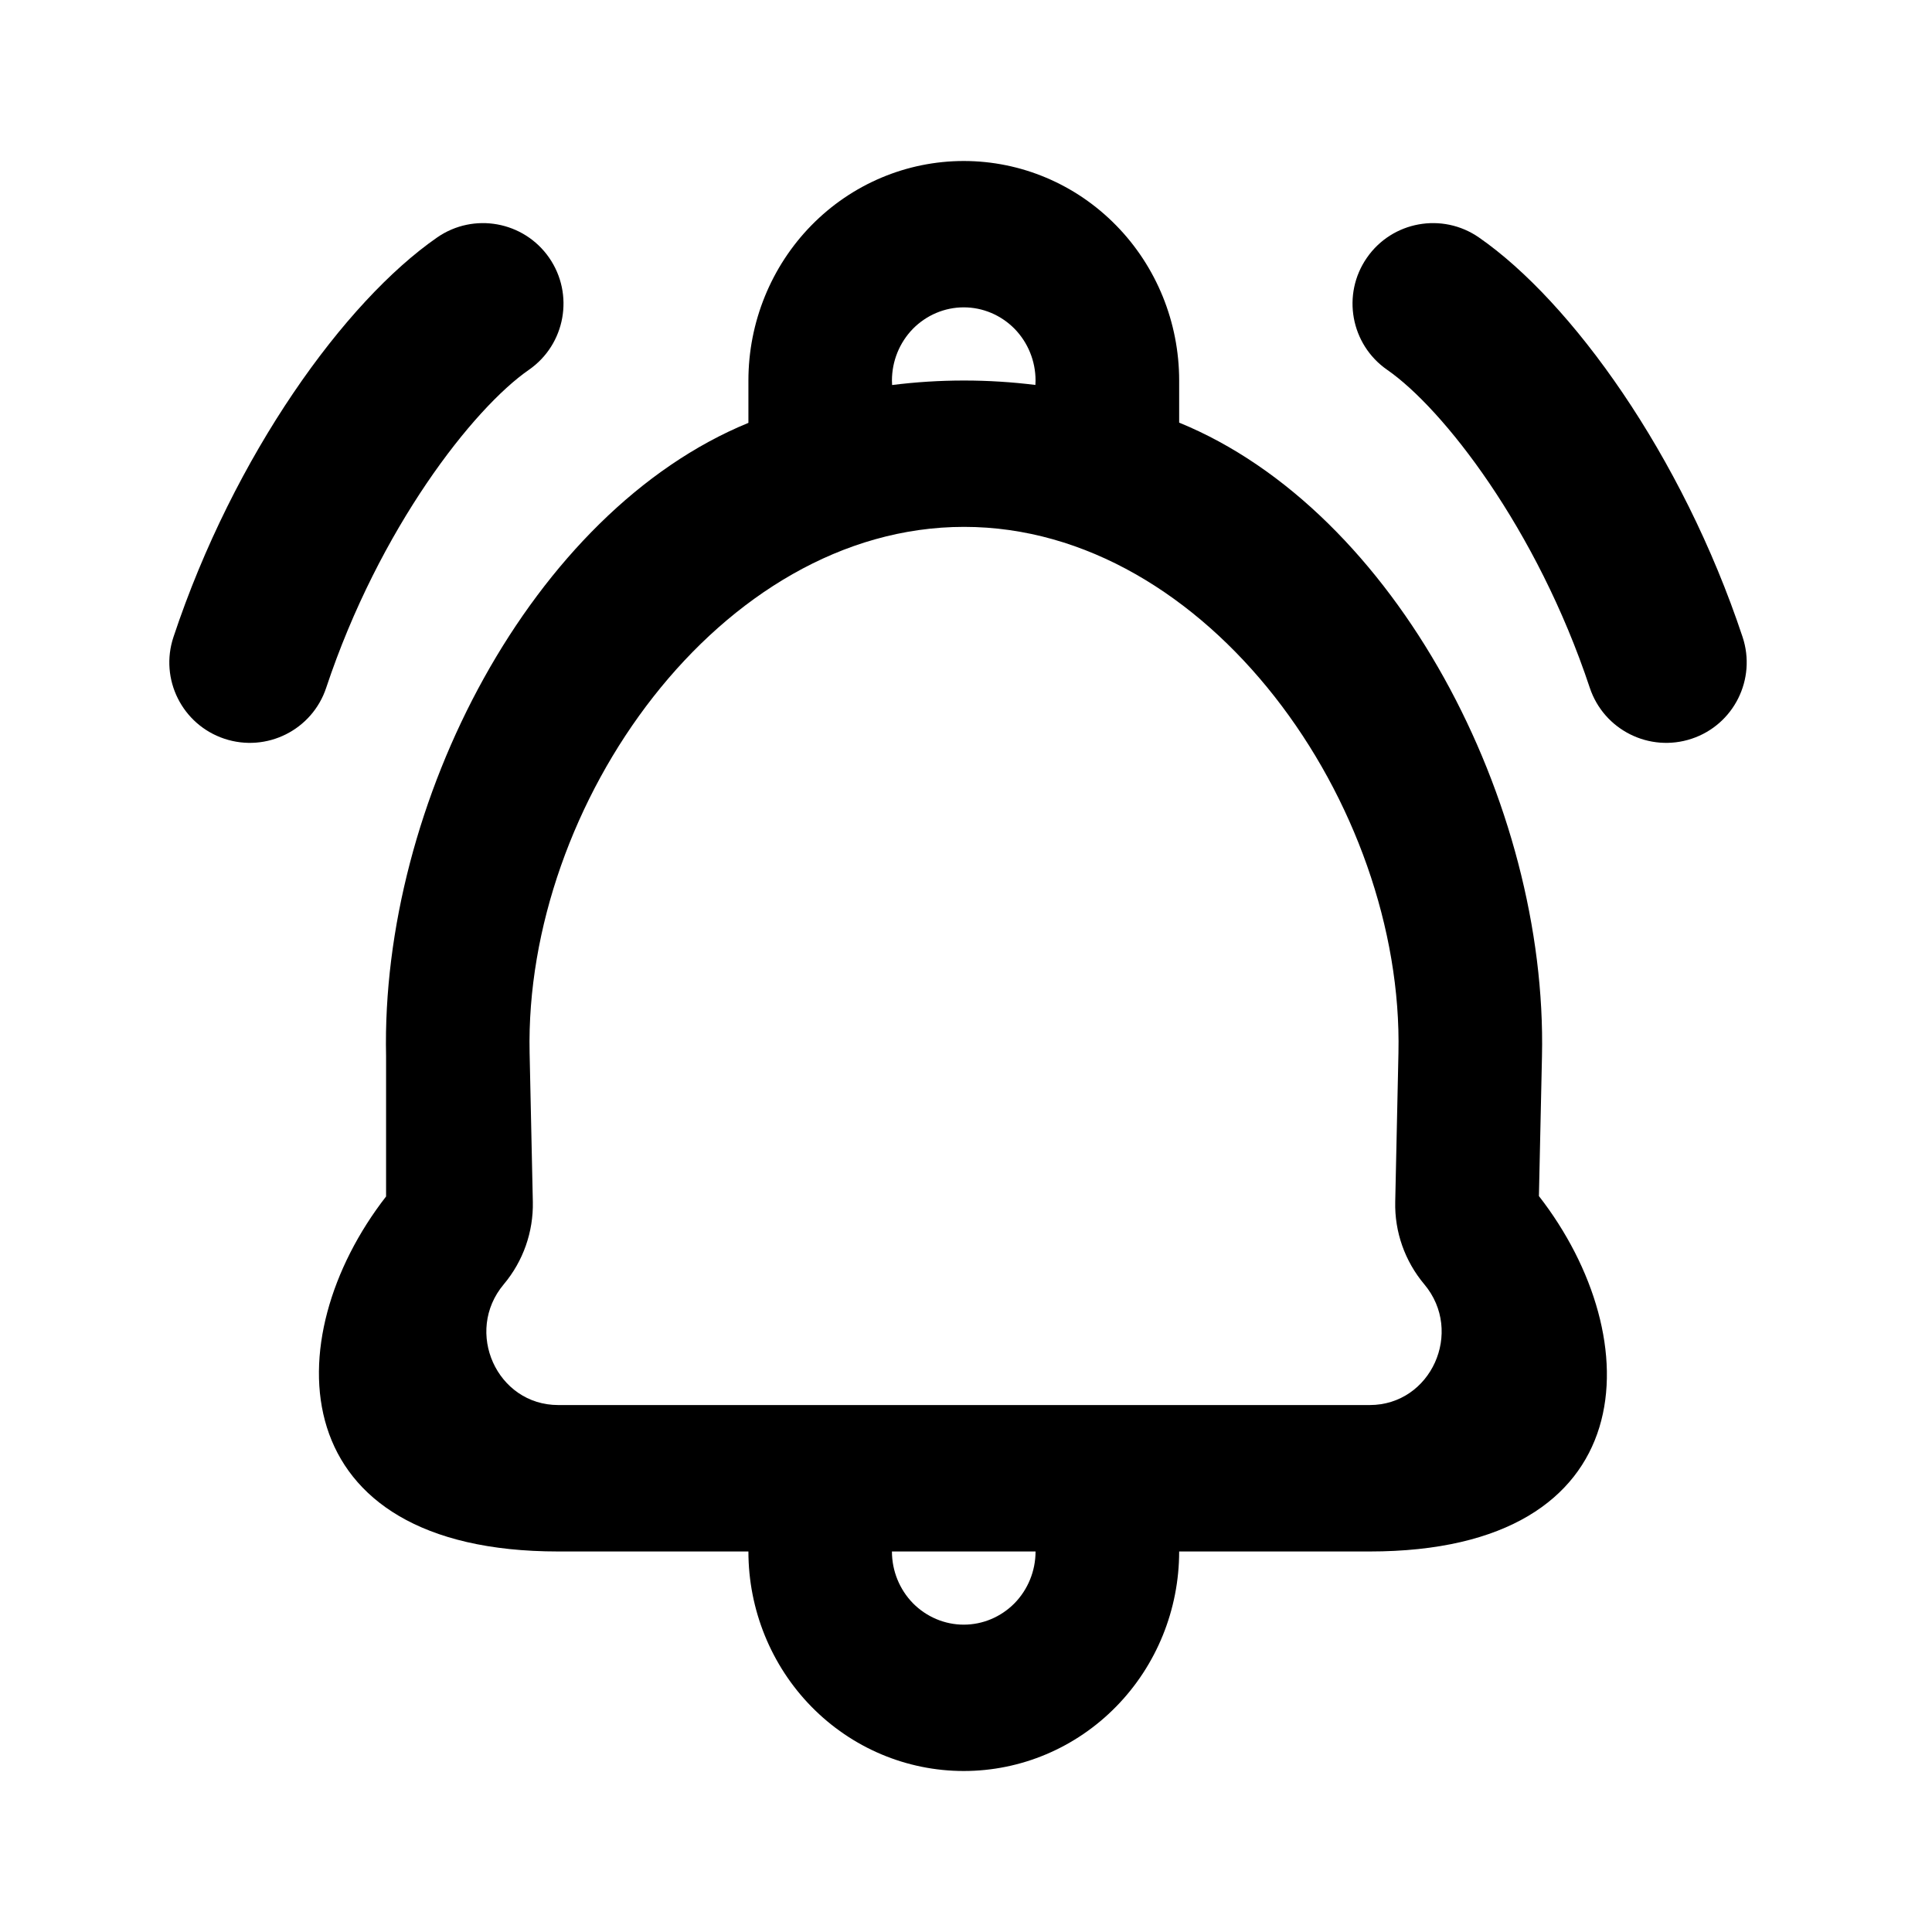
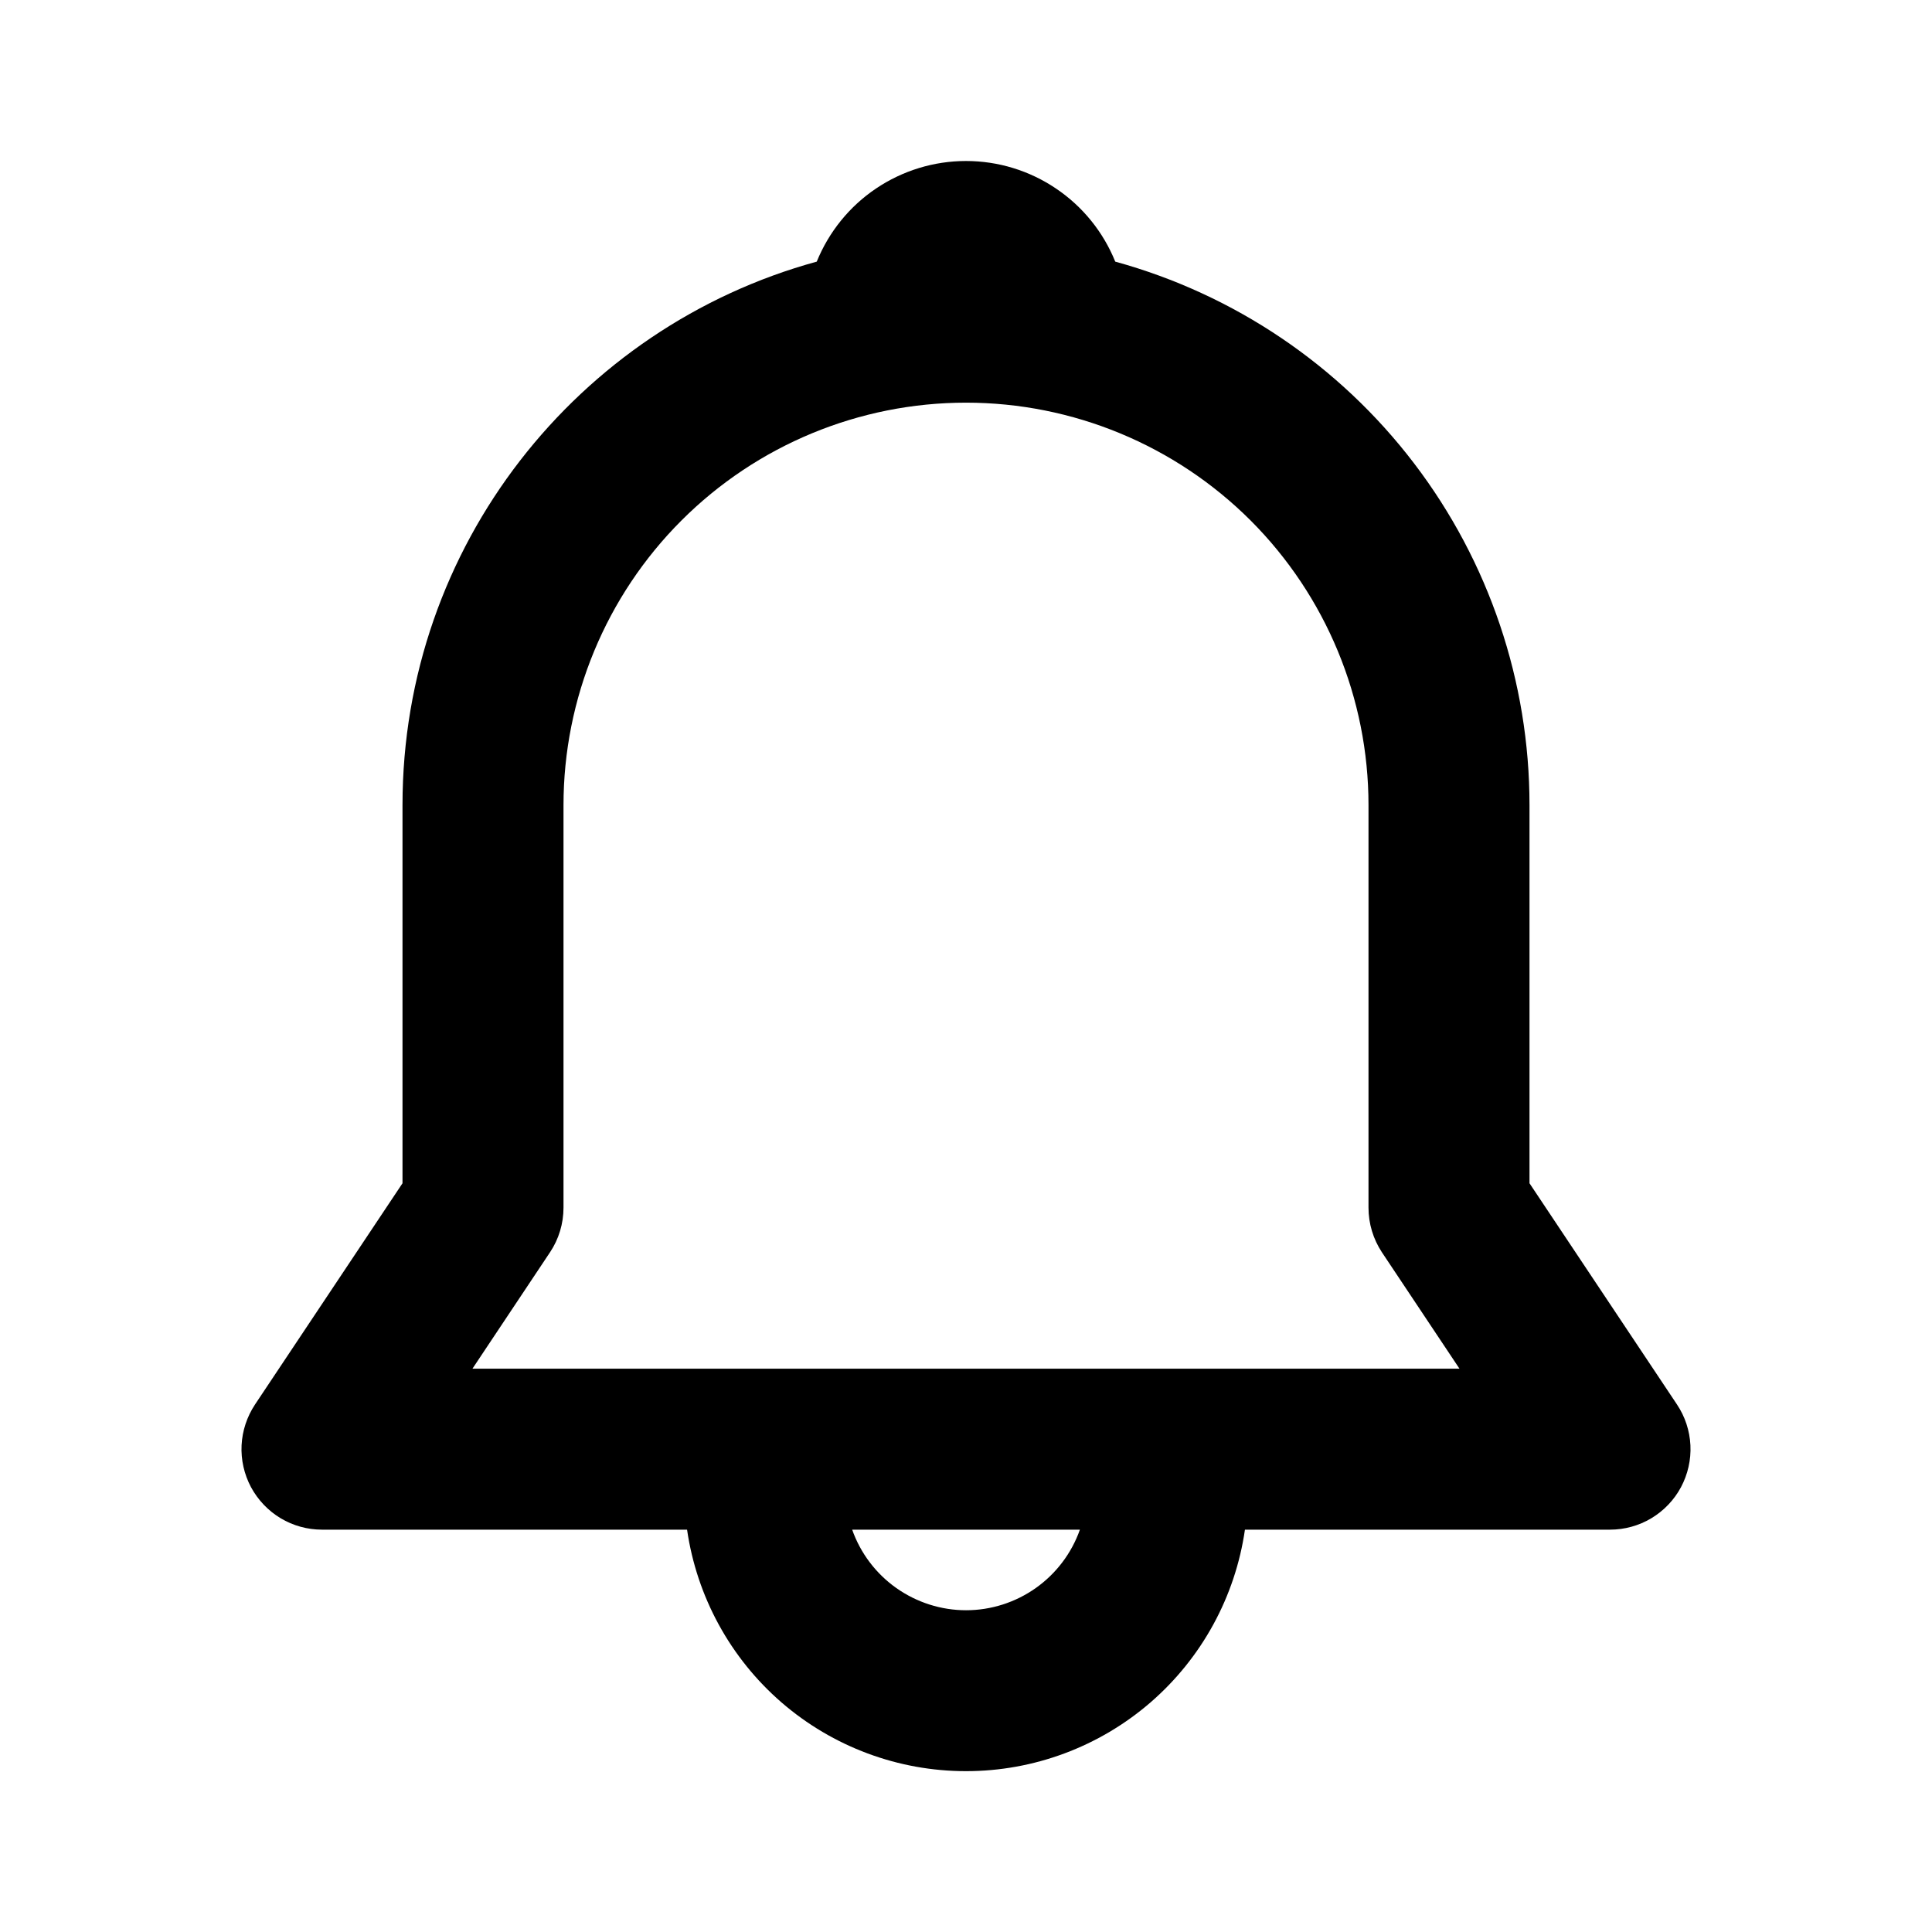
- <svg xmlns="http://www.w3.org/2000/svg" width="800px" height="800px" viewBox="0 0 24 24" fill="none">
-   <path fill-rule="evenodd" clip-rule="evenodd" d="M9.297 4.727V5.253C6.607 6.356 4.728 9.979 4.796 13.119L4.796 14.863C3.419 16.633 3.5 19.273 6.935 19.273H9.297C9.297 19.996 9.579 20.69 10.08 21.201C10.582 21.713 11.262 22 11.972 22C12.682 22 13.362 21.713 13.864 21.201C14.366 20.69 14.648 19.996 14.648 19.273H17.015C20.444 19.273 20.494 16.628 19.117 14.858L19.155 13.122C19.225 9.978 17.342 6.352 14.648 5.25V4.727C14.648 4.004 14.366 3.31 13.864 2.799C13.362 2.287 12.682 2 11.972 2C11.262 2 10.582 2.287 10.08 2.799C9.579 3.31 9.297 4.004 9.297 4.727ZM12.864 4.727C12.864 4.727 12.863 4.764 12.862 4.782C12.572 4.746 12.276 4.727 11.976 4.727C11.673 4.727 11.375 4.746 11.082 4.783C11.081 4.765 11.08 4.746 11.08 4.727C11.08 4.486 11.174 4.255 11.341 4.084C11.509 3.914 11.736 3.818 11.972 3.818C12.209 3.818 12.435 3.914 12.603 4.084C12.77 4.255 12.864 4.486 12.864 4.727ZM11.08 19.273C11.08 19.514 11.174 19.745 11.341 19.916C11.509 20.086 11.736 20.182 11.972 20.182C12.209 20.182 12.435 20.086 12.603 19.916C12.77 19.745 12.864 19.514 12.864 19.273H11.08ZM17.015 17.454C17.777 17.454 18.188 16.544 17.693 15.954C17.452 15.667 17.323 15.303 17.332 14.929L17.372 13.081C17.44 9.994 15.004 6.545 11.976 6.545C8.948 6.545 6.512 9.993 6.579 13.079L6.619 14.929C6.627 15.303 6.499 15.667 6.258 15.954C5.762 16.544 6.173 17.454 6.935 17.454H17.015ZM16.98 3.202C17.294 2.748 17.918 2.635 18.372 2.95C19.519 3.745 20.896 5.653 21.647 7.913C21.821 8.437 21.538 9.003 21.014 9.177C20.49 9.351 19.924 9.068 19.749 8.544C19.089 6.559 17.922 5.072 17.232 4.594C16.778 4.279 16.665 3.656 16.98 3.202ZM5.43 2.95C5.884 2.635 6.507 2.748 6.822 3.202C7.136 3.656 7.024 4.279 6.57 4.594C5.88 5.072 4.713 6.559 4.052 8.544C3.878 9.068 3.312 9.351 2.788 9.177C2.264 9.003 1.98 8.437 2.155 7.913C2.906 5.653 4.283 3.745 5.43 2.95Z" fill="#000000" />
+ <svg xmlns="http://www.w3.org/2000/svg" width="24" height="24" viewBox="0 0 24 24" fill="none">
+   <path d="M10.146 3.25C10.296 2.881 10.552 2.564 10.882 2.342C11.213 2.119 11.602 2 12 2C12.399 2 12.788 2.119 13.118 2.342C13.448 2.564 13.705 2.881 13.854 3.25C15.333 3.657 16.637 4.537 17.567 5.757C18.497 6.977 19 8.468 19 10.002V14.699L20.832 17.447C20.933 17.598 20.99 17.773 20.999 17.953C21.008 18.134 20.967 18.314 20.882 18.474C20.797 18.633 20.669 18.767 20.514 18.86C20.359 18.953 20.181 19.002 20 19.002H15.465C15.345 19.835 14.928 20.597 14.292 21.148C13.655 21.699 12.842 22.002 12 22.002C11.158 22.002 10.345 21.699 9.708 21.148C9.072 20.597 8.656 19.835 8.535 19.002H4C3.819 19.002 3.641 18.953 3.486 18.86C3.331 18.767 3.204 18.633 3.118 18.474C3.033 18.314 2.992 18.134 3.001 17.953C3.01 17.773 3.068 17.598 3.168 17.447L5 14.699V10.002C5 6.778 7.18 4.062 10.146 3.25ZM10.586 19.002C10.689 19.294 10.881 19.548 11.134 19.727C11.388 19.906 11.69 20.003 12.001 20.003C12.311 20.003 12.614 19.906 12.867 19.727C13.12 19.548 13.312 19.294 13.415 19.002H10.585H10.586ZM12 5.002C10.674 5.002 9.402 5.529 8.465 6.466C7.527 7.404 7 8.676 7 10.002V15.002C7 15.199 6.942 15.393 6.832 15.557L5.869 17.002H18.13L17.167 15.557C17.058 15.392 17 15.199 17 15.002V10.002C17 8.676 16.473 7.404 15.536 6.466C14.598 5.529 13.326 5.002 12 5.002Z" fill="black" />
</svg>
